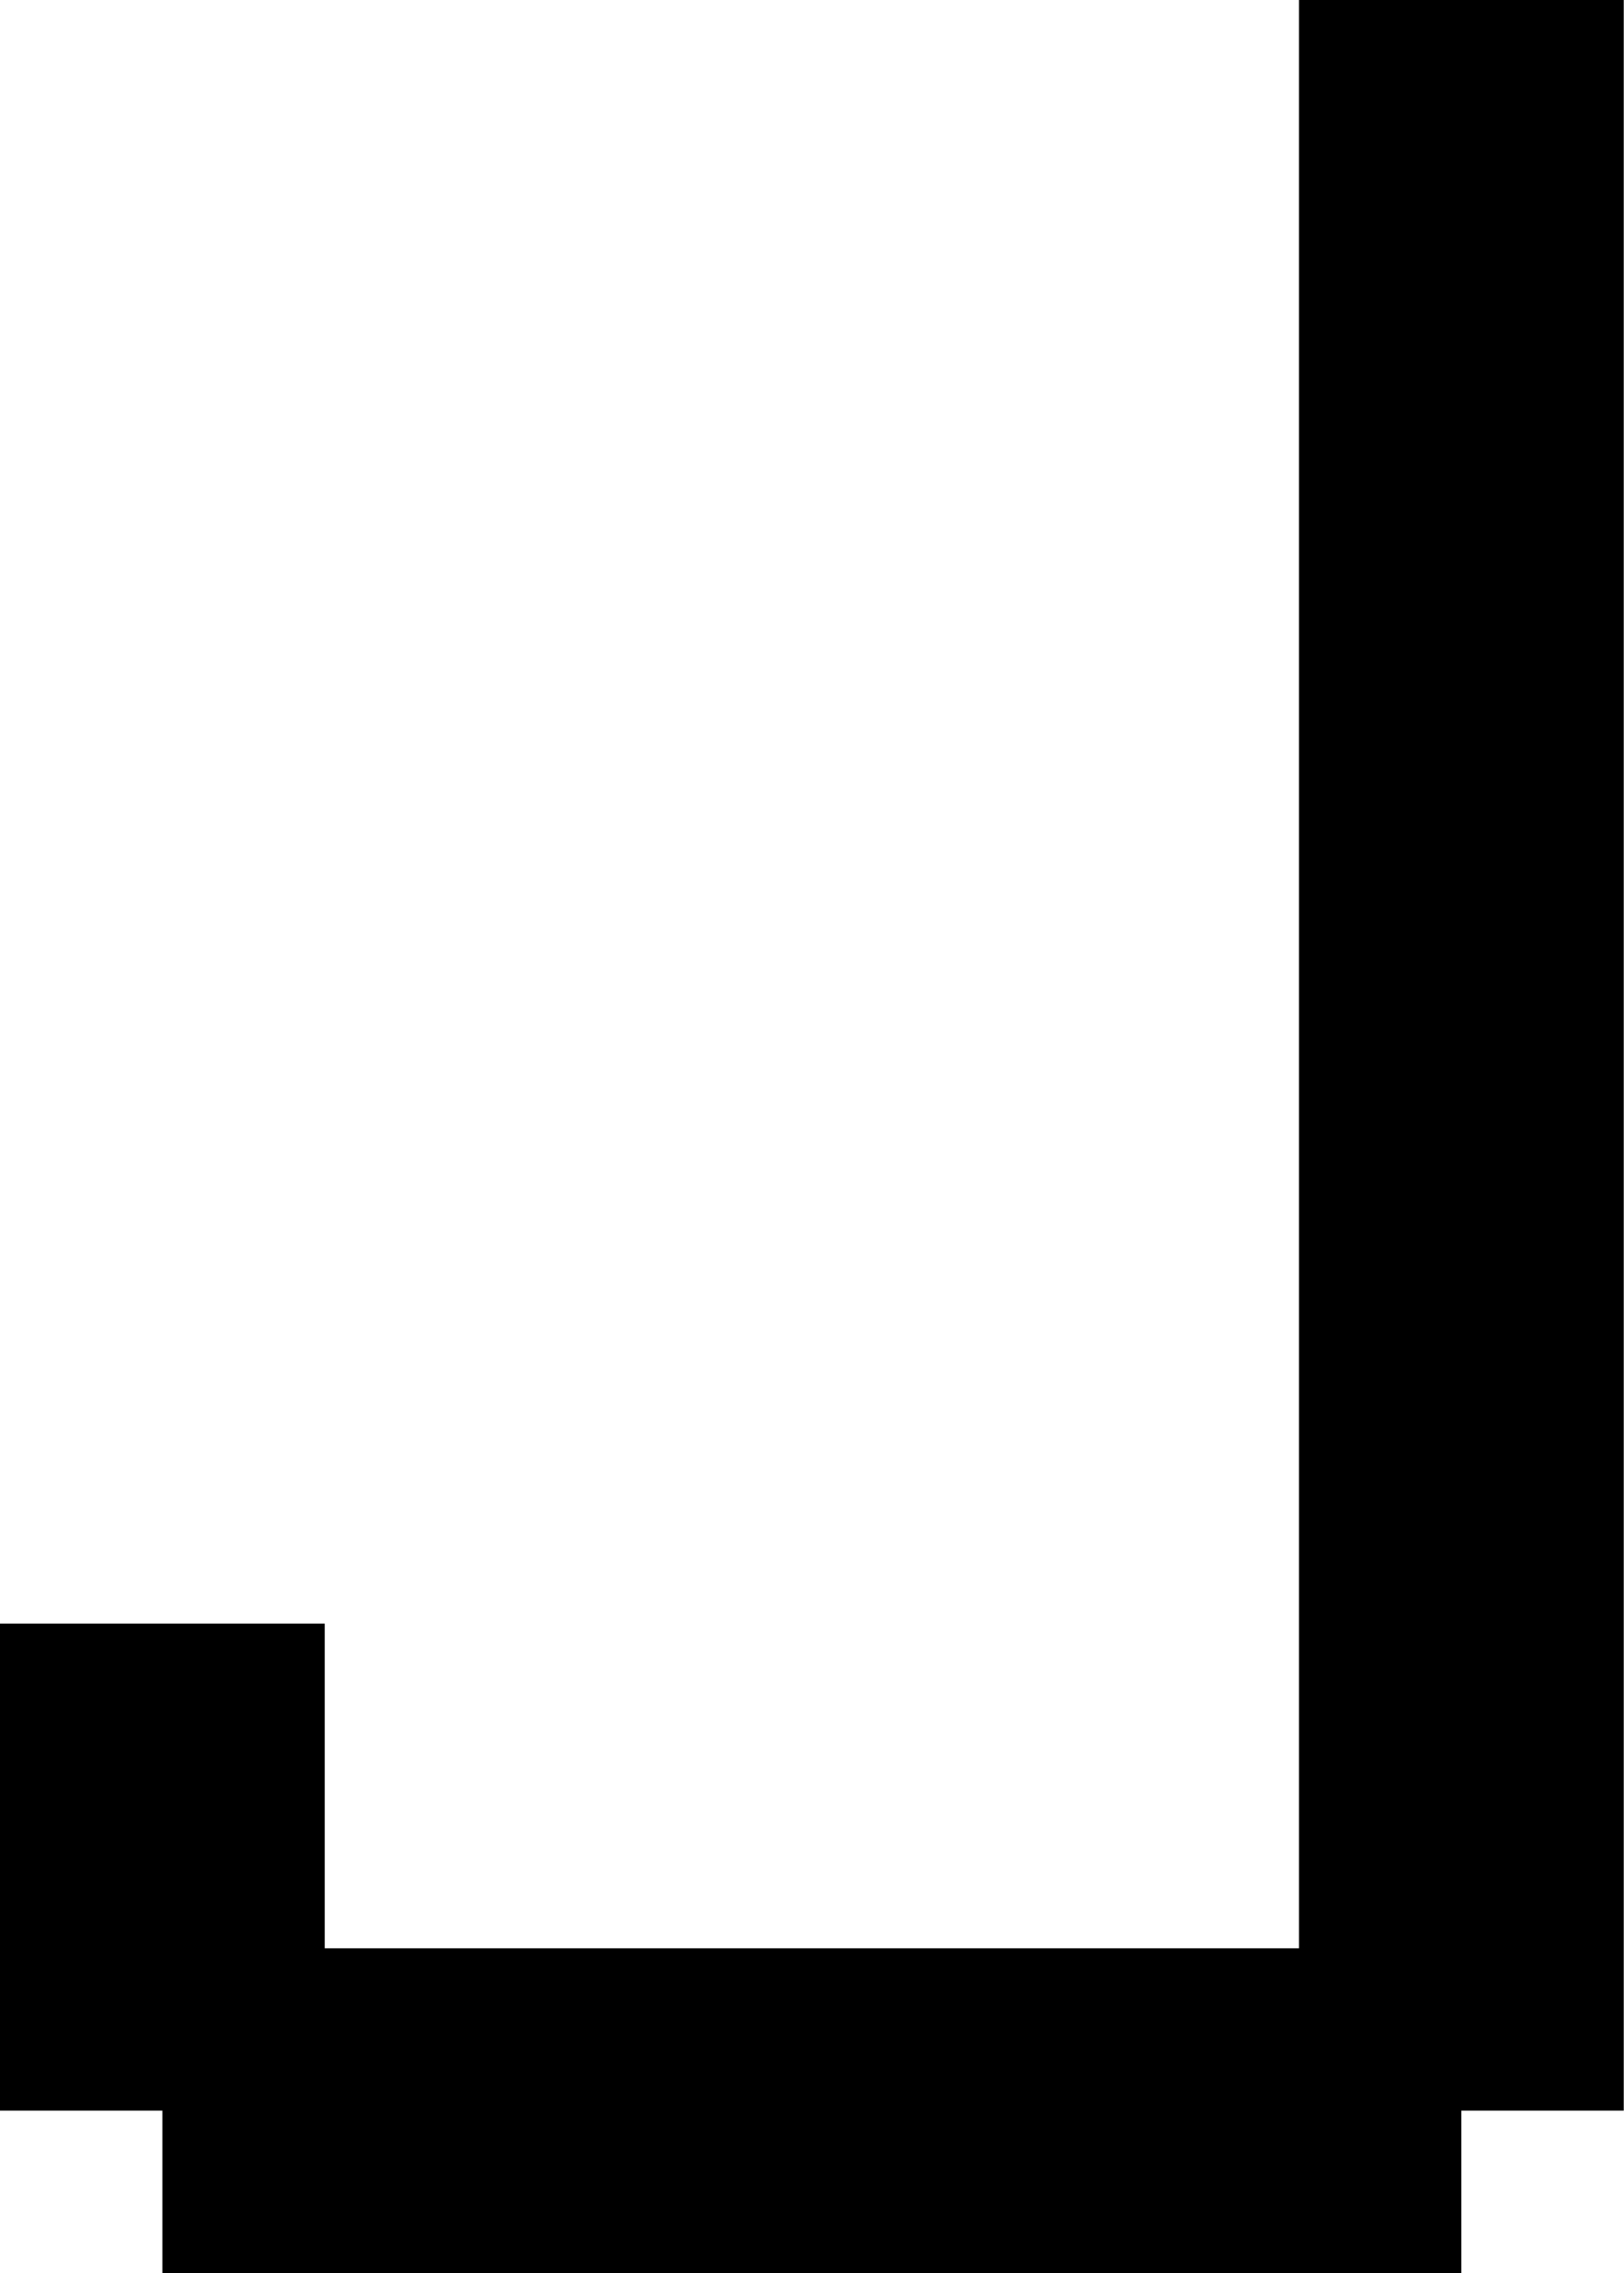
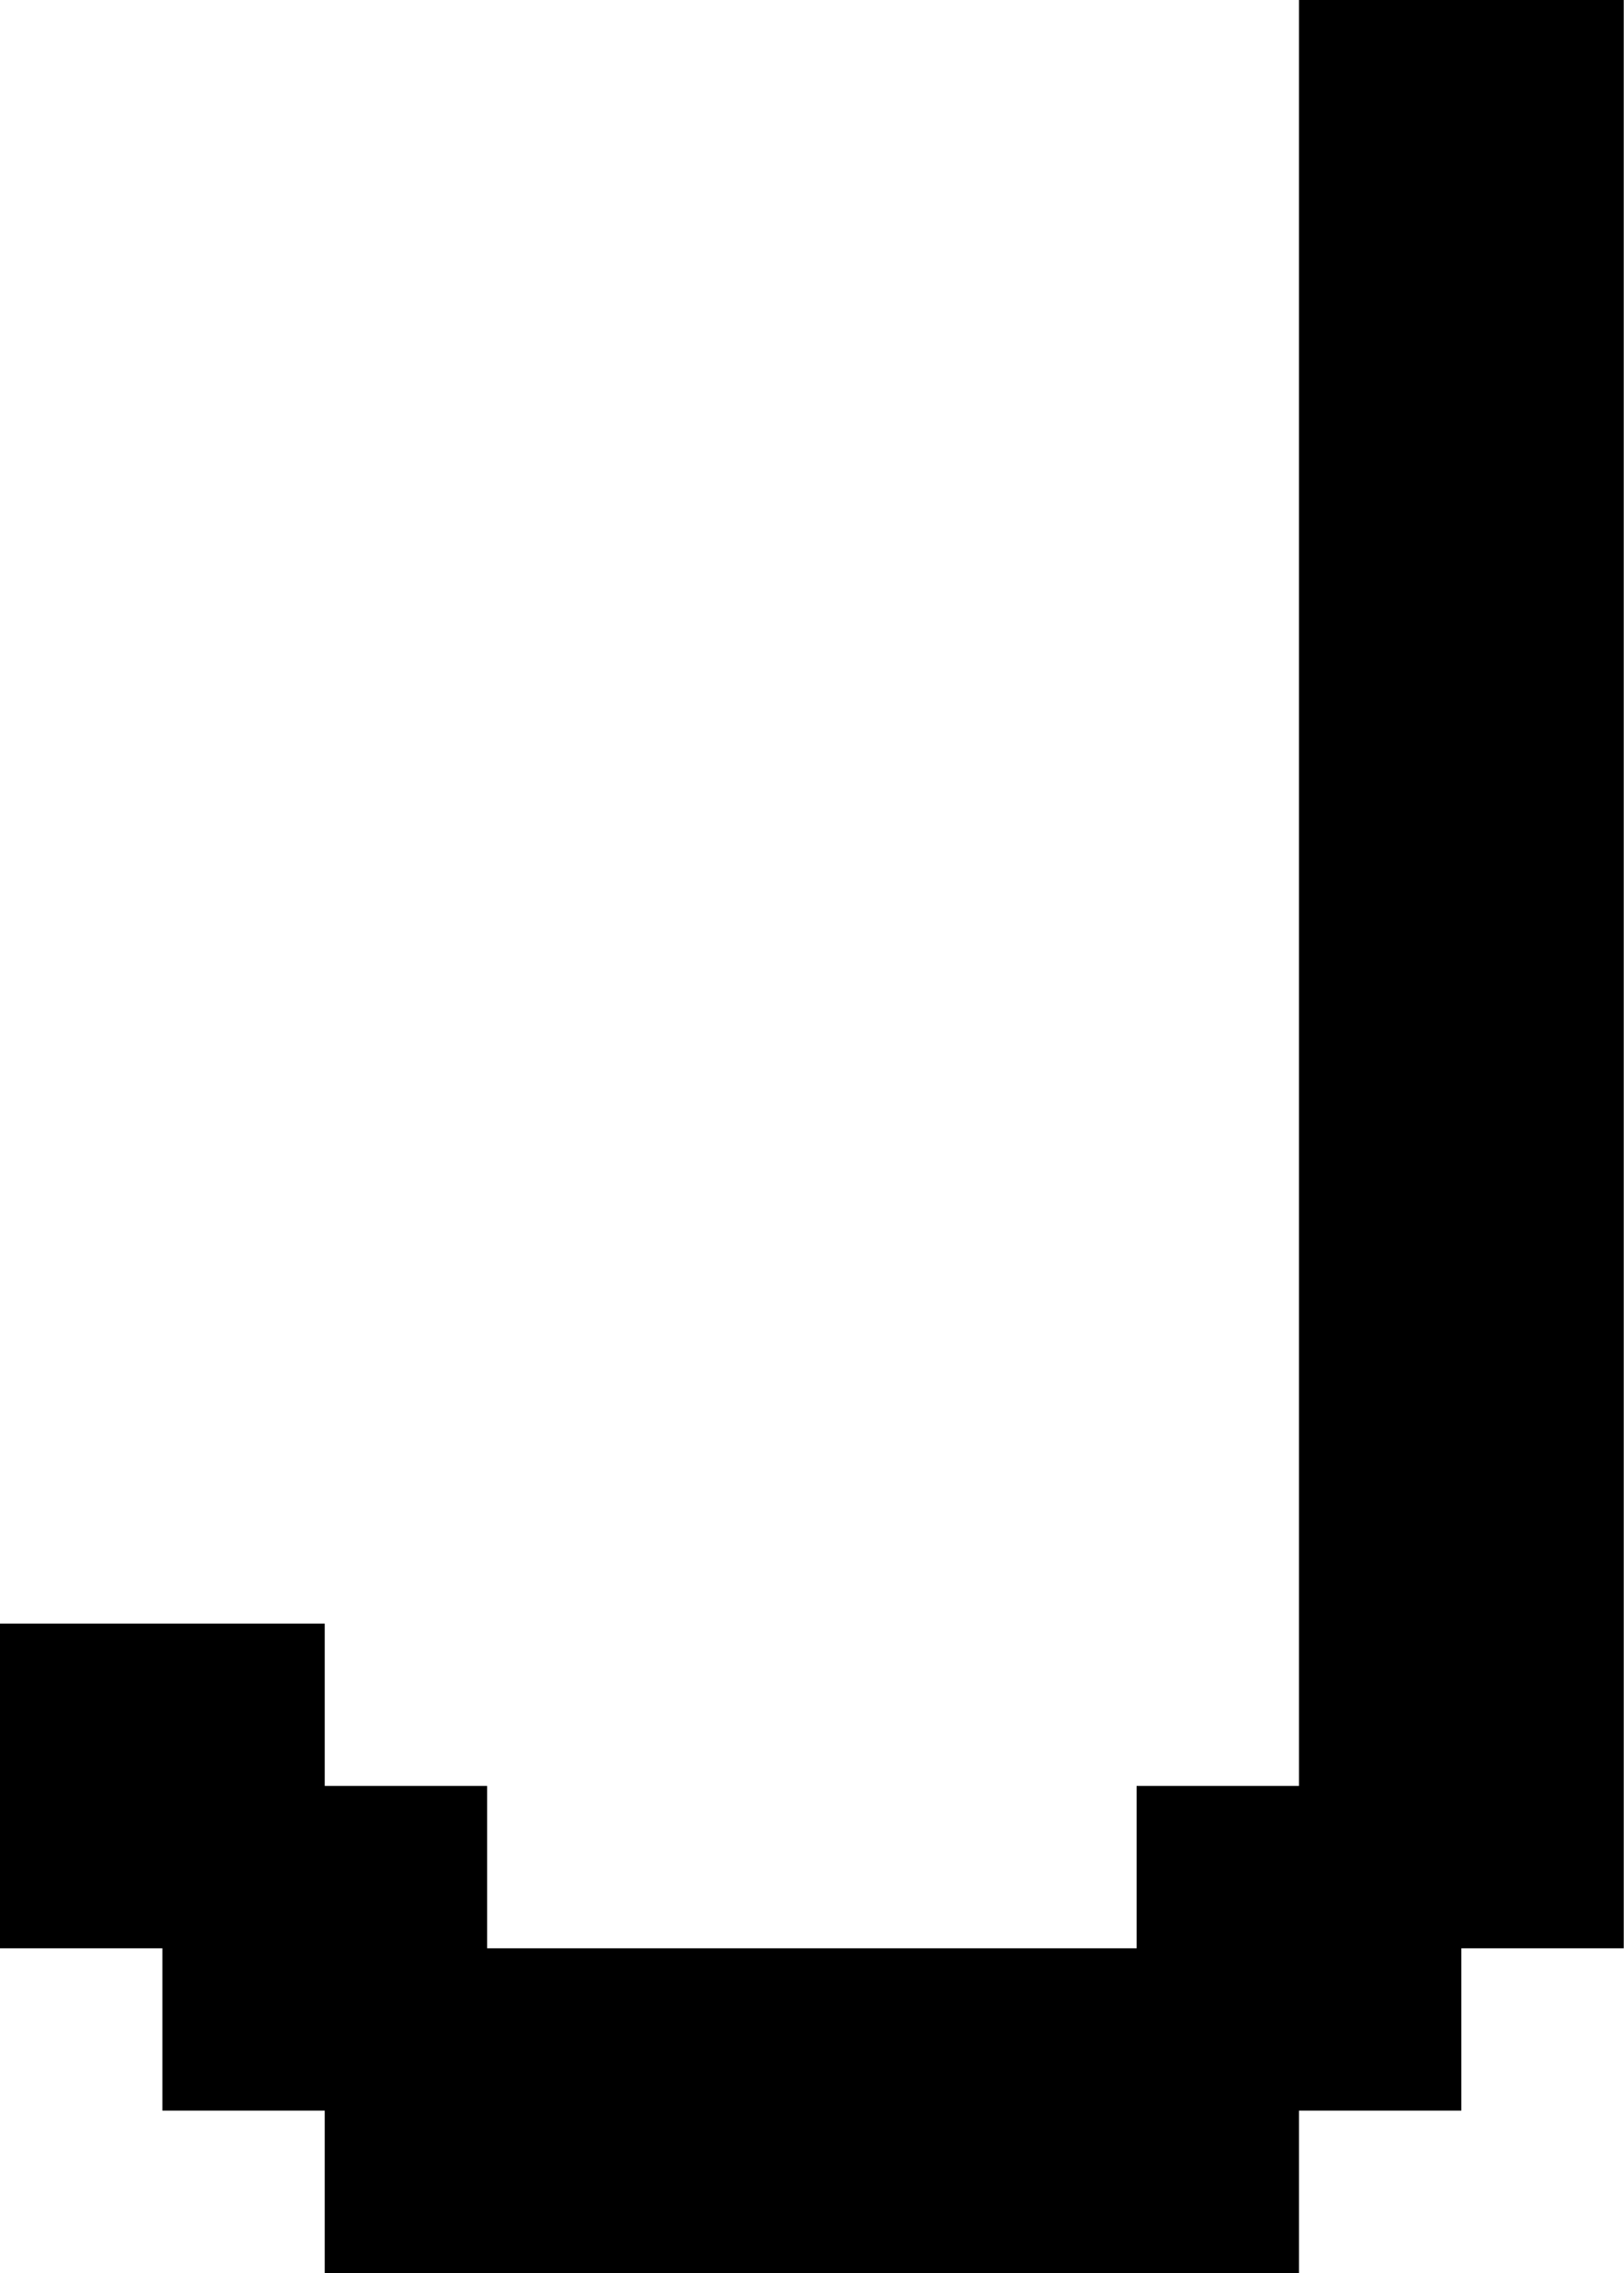
- <svg xmlns="http://www.w3.org/2000/svg" width="640" height="896" viewBox="0 0 640 896" version="1.1" id="svg96">
+ <svg xmlns="http://www.w3.org/2000/svg" width="640" height="896" viewBox="0 0 640 896" version="1.1" id="svg92">
  <defs id="defs2" />
-   <path id="rect4" d="M 512 0 L 512 64 L 512 128 L 512 192 L 512 256 L 512 320 L 512 384 L 512 448 L 512 512 L 512 576 L 512 640 L 512 704 L 512 768 L 448 768 L 384 768 L 320 768 L 256 768 L 192 768 L 128 768 L 128 704 L 128 640 L 64 640 L 0 640 L 0 704 L 0 768 L 0 832 L 64 832 L 64 896 L 128 896 L 192 896 L 256 896 L 320 896 L 384 896 L 448 896 L 512 896 L 576 896 L 576 832 L 640 832 L 640 768 L 640 704 L 640 640 L 640 576 L 640 512 L 640 448 L 640 384 L 640 320 L 640 256 L 640 192 L 640 128 L 640 64 L 640 0 L 576 0 L 512 0 z " />
+   <path id="rect4" d="M 512 0 L 512 64 L 512 128 L 512 192 L 512 256 L 512 320 L 512 384 L 512 448 L 512 512 L 512 576 L 512 640 L 512 704 L 448 704 L 448 768 L 384 768 L 320 768 L 256 768 L 192 768 L 192 704 L 128 704 L 128 640 L 64 640 L 0 640 L 0 704 L 0 768 L 64 768 L 64 832 L 128 832 L 128 896 L 192 896 L 256 896 L 320 896 L 384 896 L 448 896 L 512 896 L 512 832 L 576 832 L 576 768 L 640 768 L 640 704 L 640 640 L 640 576 L 640 512 L 640 448 L 640 384 L 640 320 L 640 256 L 640 192 L 640 128 L 640 64 L 640 0 L 576 0 L 512 0 z " />
</svg>
